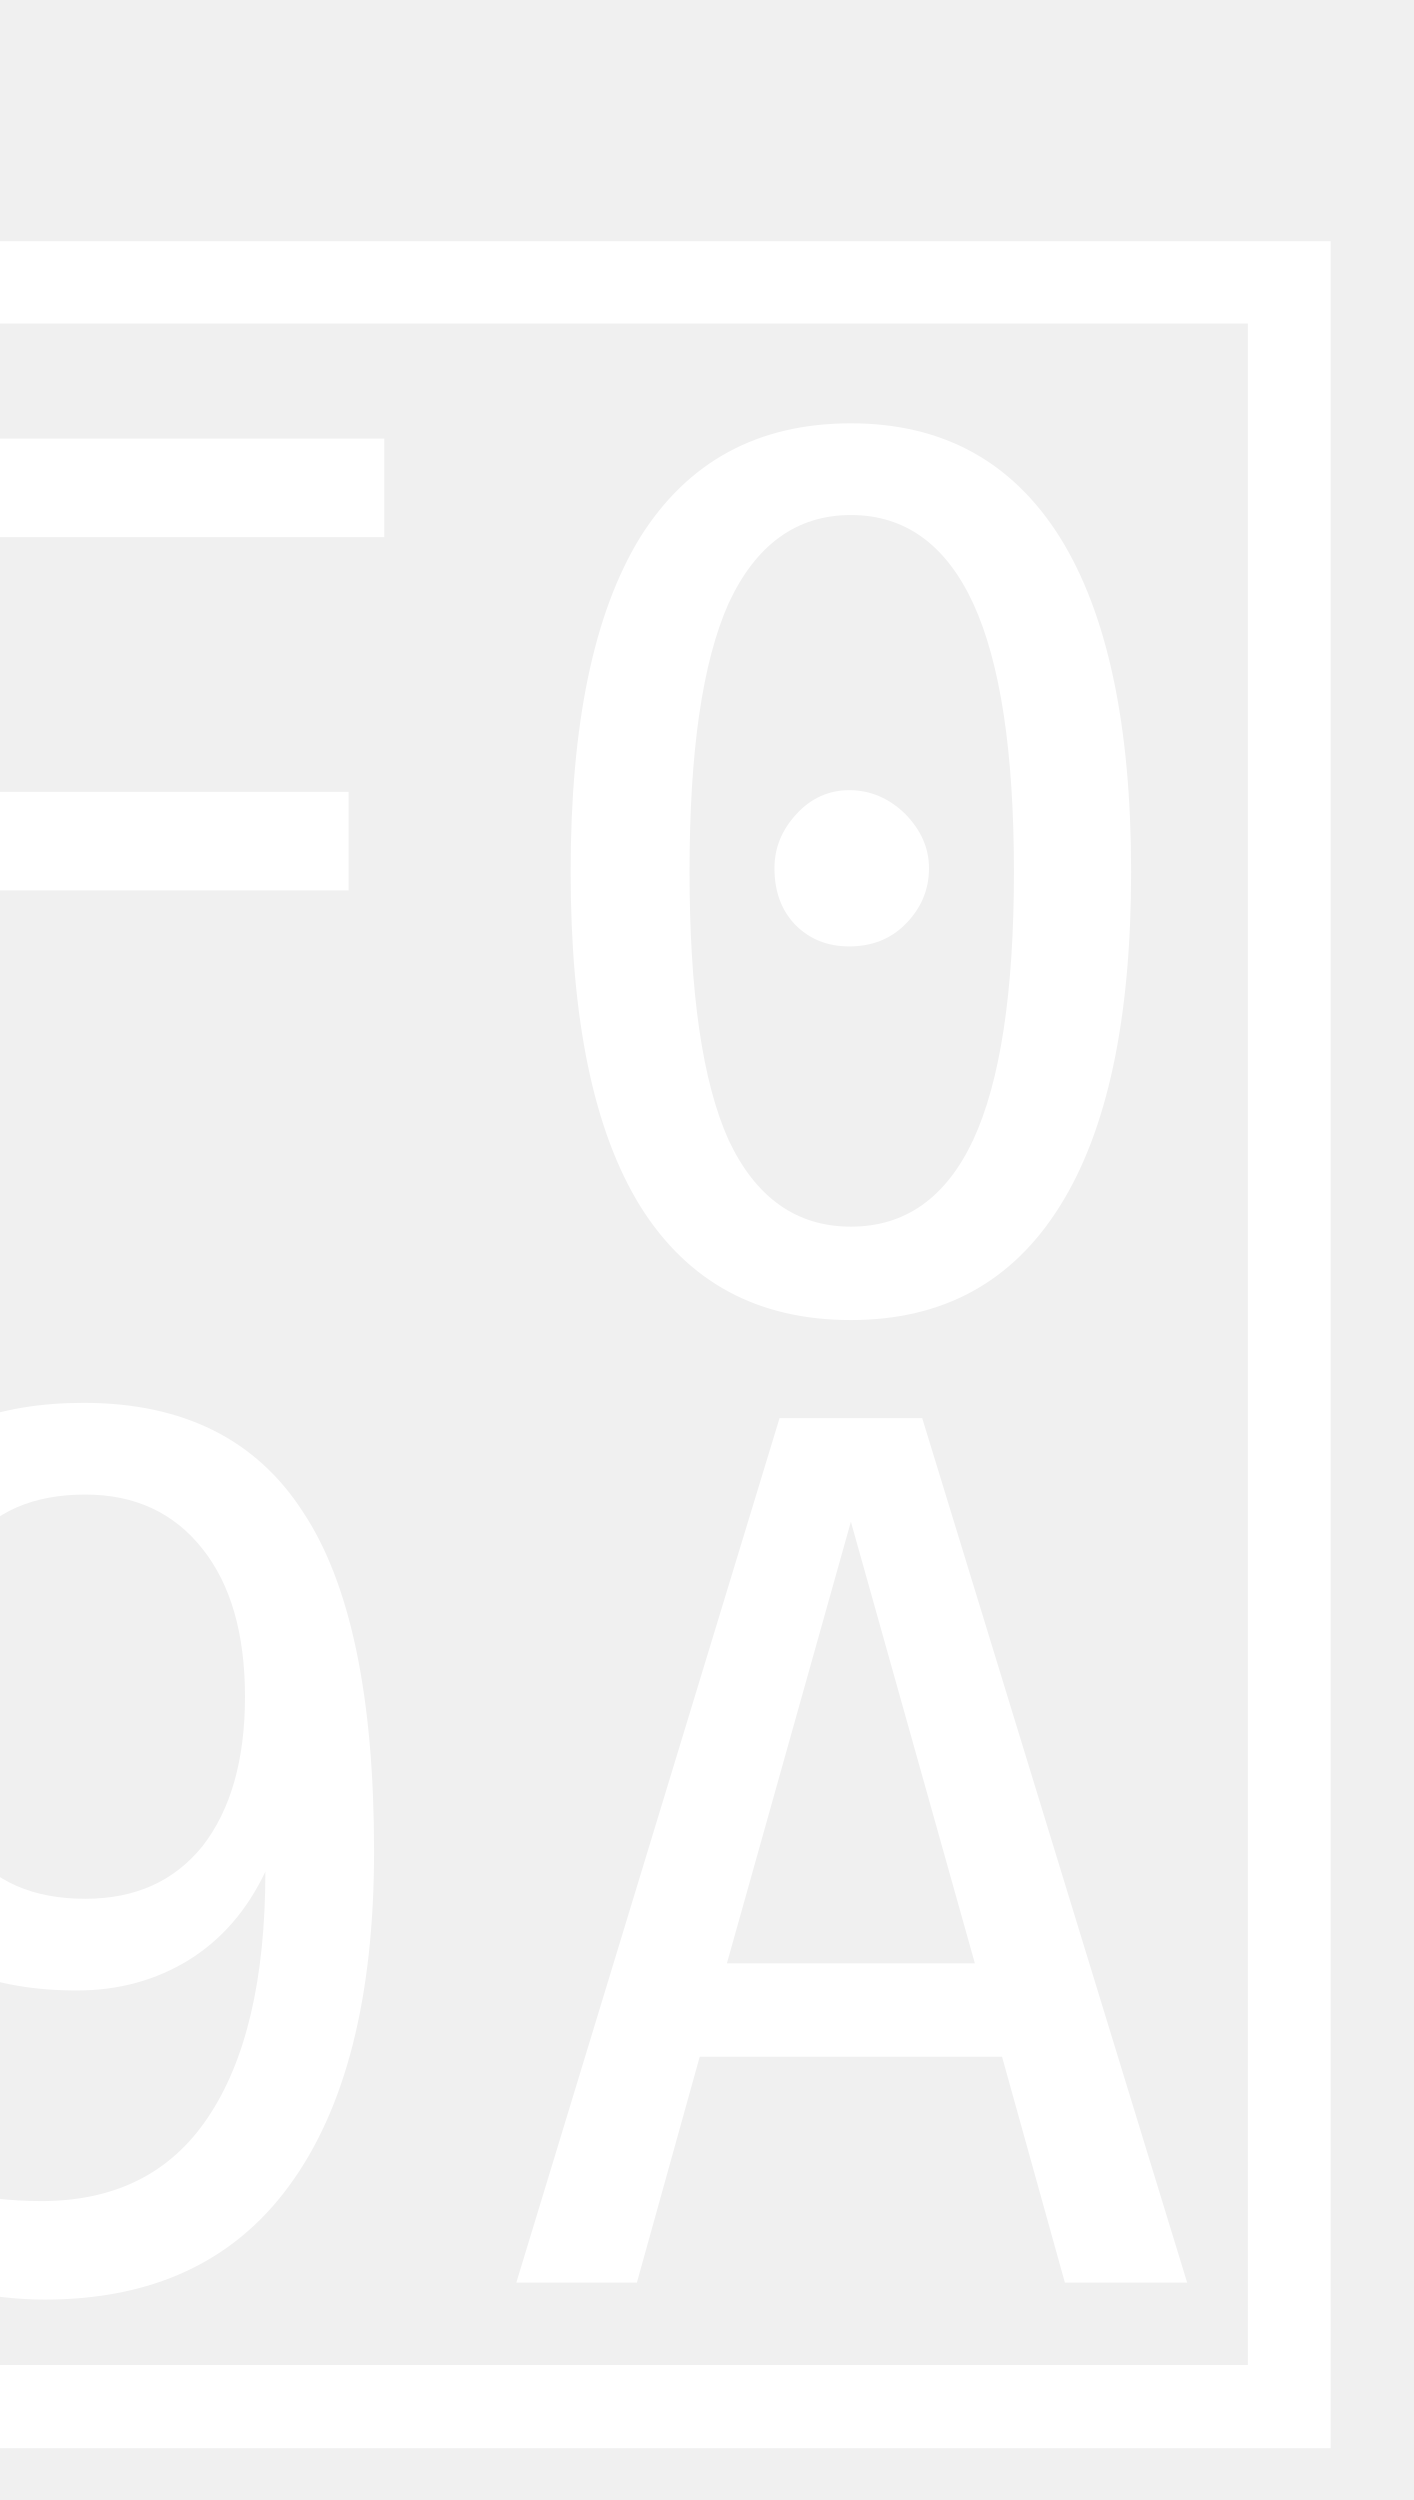
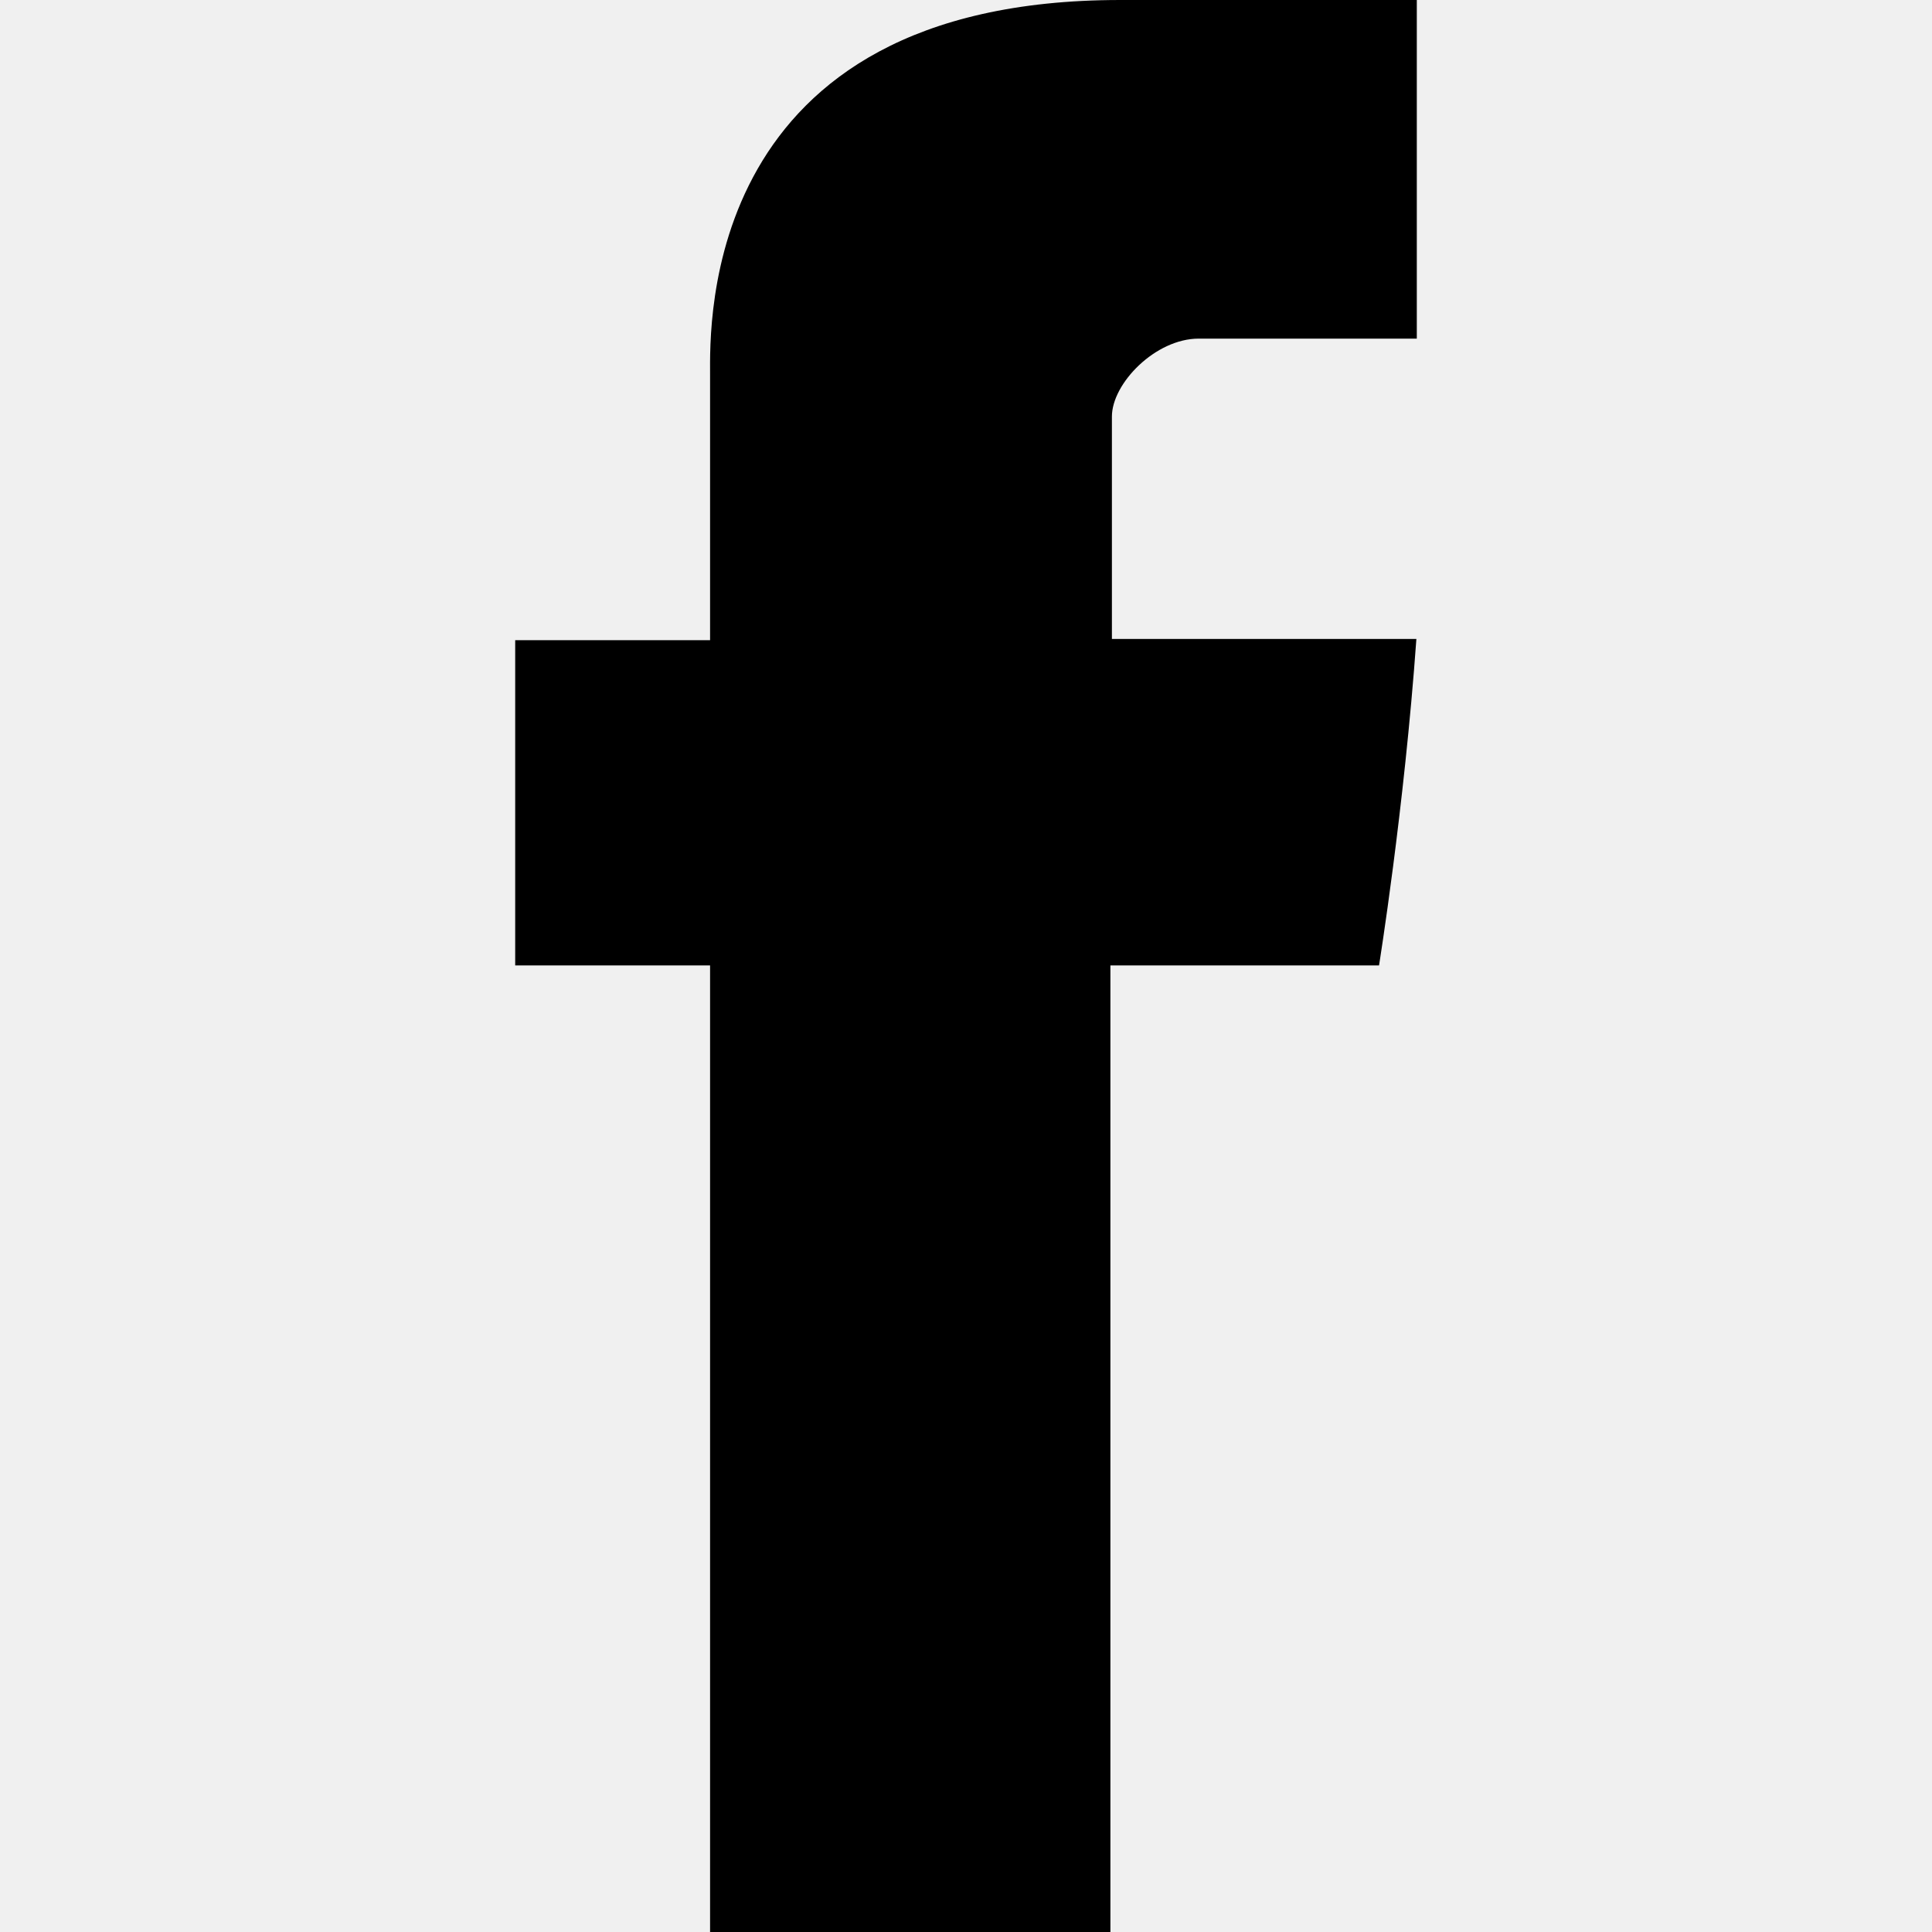
- <svg xmlns="http://www.w3.org/2000/svg" width="13" height="23" viewBox="0 0 13 23">
-   <defs>
-     <style>
-       .cls-1 {
-         font-size: 24px;
-         fill: #fff;
-         text-anchor: end;
-         font-family: FontAwesome;
-       }
-     </style>
-   </defs>
-   <text id="fb.svg" class="cls-1" x="12.999" y="20.999">
-     <tspan x="12.999"></tspan>
-   </text>
+ <svg xmlns="http://www.w3.org/2000/svg" version="1.1" id="Capa_1" x="0px" y="0px" width="430.113px" height="430.114px" viewBox="0 0 430.113 430.114" style="enable-background:new 0 0 430.113 430.114;" xml:space="preserve">
+   <g>
+     <path id="Facebook" d="M158.081,83.3c0,10.839,0,59.218,0,59.218h-43.385v72.412h43.385v215.183h89.122V214.936h59.805   c0,0,5.601-34.721,8.316-72.685c-7.784,0-67.784,0-67.784,0s0-42.127,0-49.511c0-7.4,9.717-17.354,19.321-17.354   c9.586,0,29.818,0,48.557,0c0-9.859,0-43.924,0-75.385c-25.016,0-53.476,0-66.021,0C155.878-0.004,158.081,72.48,158.081,83.3z" />
+   </g>
+   <g>
+ </g>
+   <g>
+ </g>
+   <g>
+ </g>
+   <g>
+ </g>
+   <g>
+ </g>
+   <g>
+ </g>
+   <g>
+ </g>
+   <g>
+ </g>
+   <g>
+ </g>
+   <g>
+ </g>
+   <g>
+ </g>
+   <g>
+ </g>
+   <g>
+ </g>
+   <g>
+ </g>
+   <g>
+ </g>
</svg>
